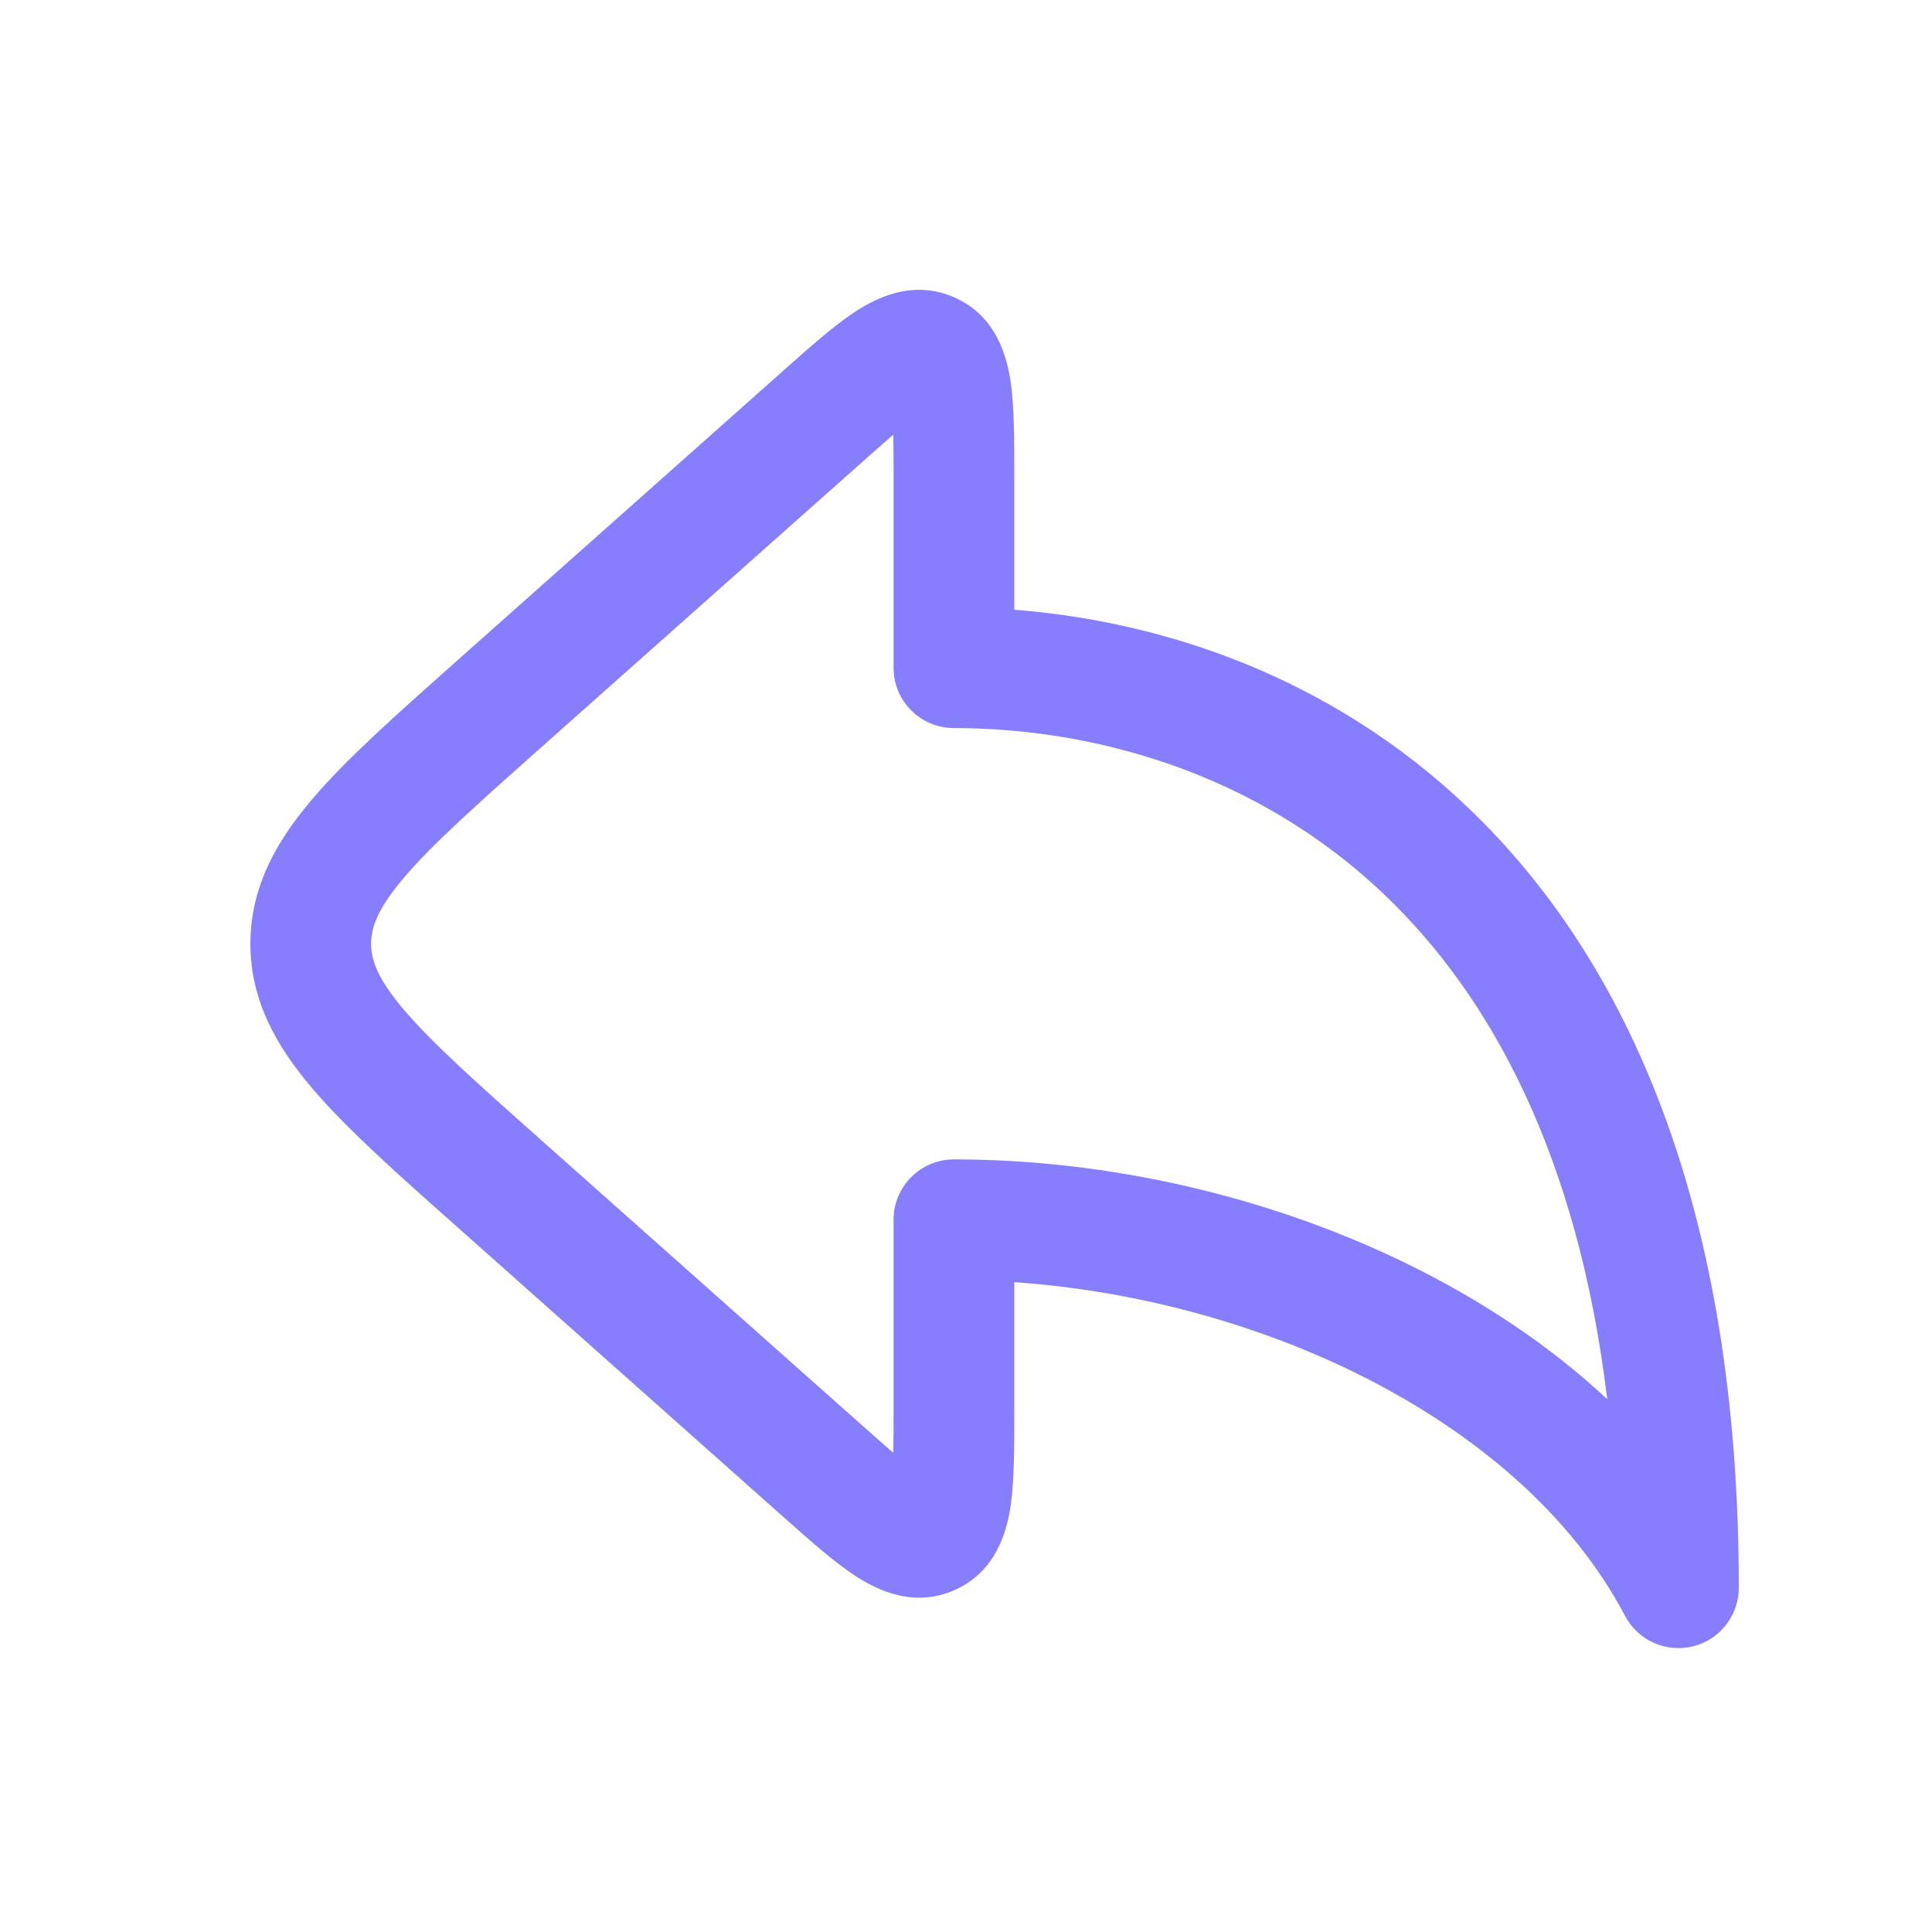
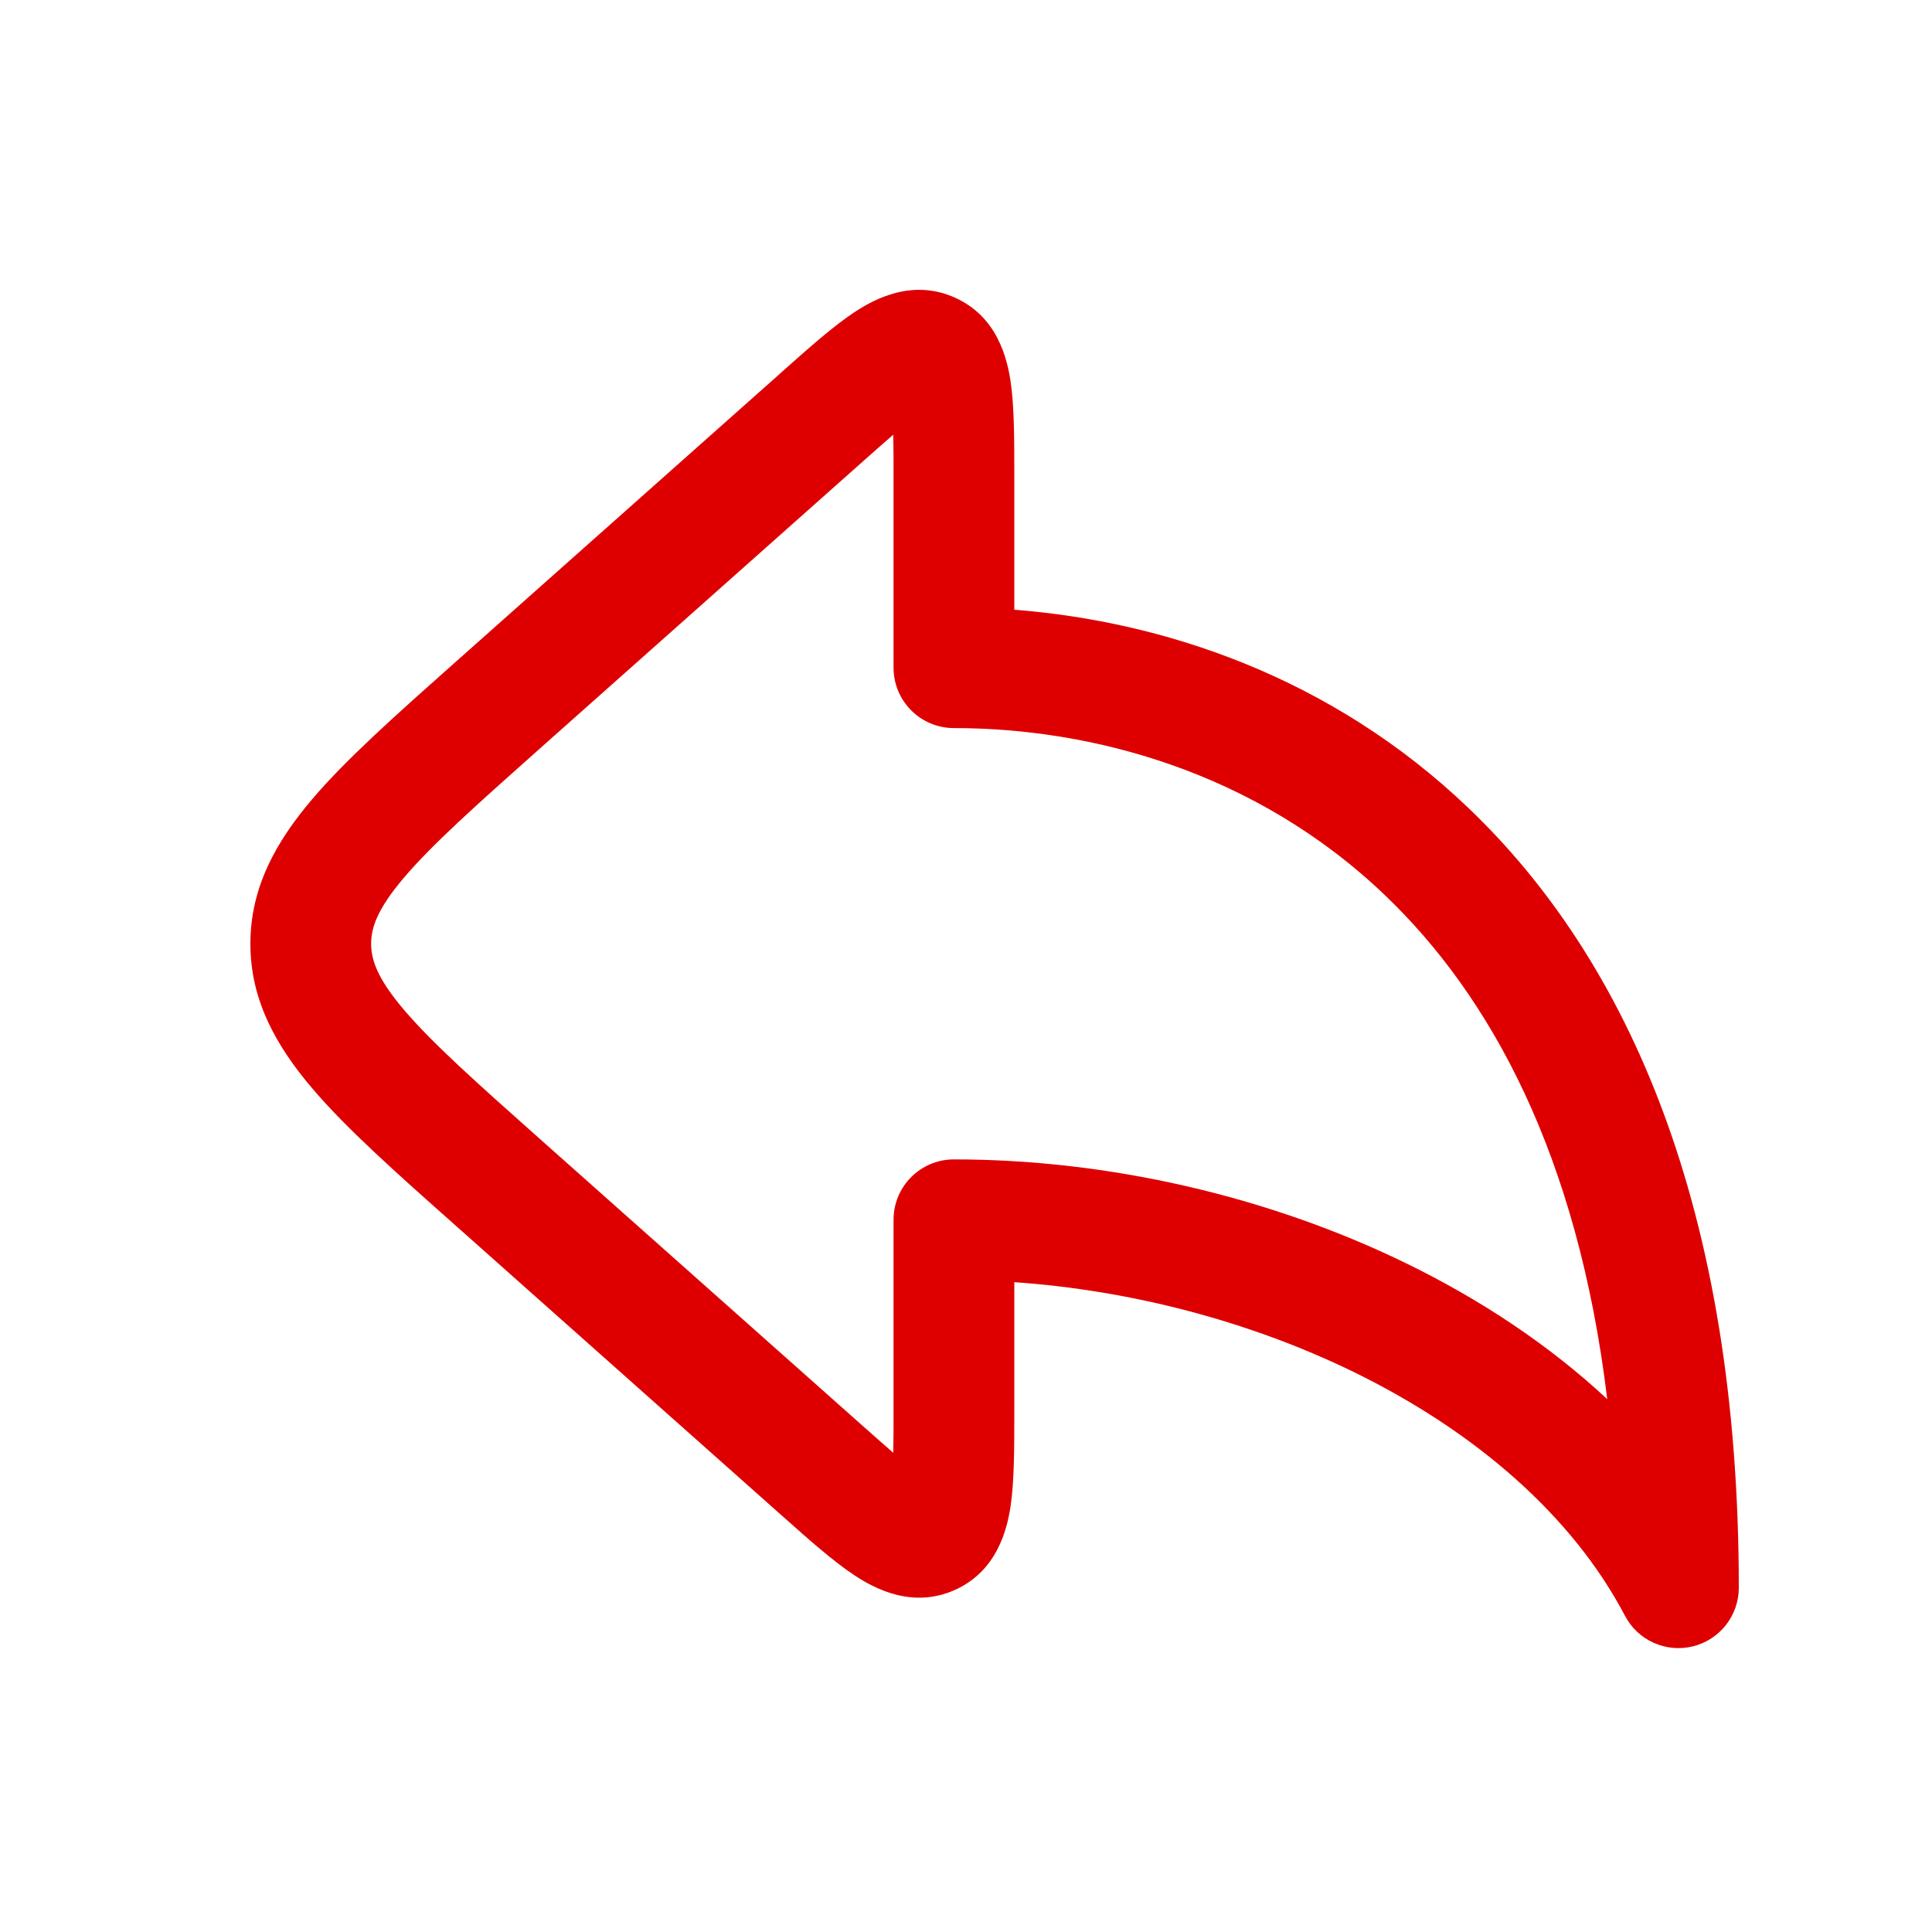
<svg xmlns="http://www.w3.org/2000/svg" width="20" height="20" viewBox="0 0 20 20" fill="none">
-   <path fill-rule="evenodd" clip-rule="evenodd" d="M8.105 3.84C8.094 3.85 8.084 3.859 8.073 3.869L4.728 6.842C4.104 7.397 3.586 7.856 3.231 8.274C2.858 8.713 2.592 9.185 2.592 9.77C2.592 10.354 2.858 10.826 3.231 11.265C3.586 11.683 4.104 12.143 4.728 12.697L8.073 15.671C8.084 15.68 8.094 15.69 8.105 15.699C8.375 15.94 8.628 16.164 8.846 16.308C9.06 16.449 9.449 16.654 9.885 16.459C10.321 16.263 10.426 15.835 10.463 15.582C10.5 15.323 10.5 14.985 10.5 14.624C10.5 14.609 10.5 14.595 10.5 14.581V13.273C11.71 13.357 12.935 13.678 14.008 14.2C15.268 14.815 16.275 15.686 16.822 16.727C16.955 16.981 17.245 17.112 17.525 17.043C17.804 16.974 18 16.724 18 16.436C18 12.502 16.849 9.94 15.203 8.366C13.768 6.993 12.02 6.43 10.5 6.312V4.959C10.5 4.944 10.5 4.93 10.5 4.916C10.5 4.554 10.5 4.216 10.463 3.958C10.426 3.704 10.321 3.276 9.885 3.081C9.449 2.885 9.06 3.09 8.846 3.231C8.628 3.375 8.375 3.6 8.105 3.84ZM9.247 4.5C9.153 4.581 9.041 4.681 8.903 4.803L5.593 7.745C4.925 8.339 4.475 8.741 4.183 9.084C3.903 9.413 3.842 9.606 3.842 9.77C3.842 9.933 3.903 10.126 4.183 10.455C4.475 10.798 4.925 11.2 5.593 11.794L8.903 14.736C9.041 14.858 9.153 14.958 9.247 15.039C9.25 14.915 9.25 14.764 9.25 14.581V12.627C9.25 12.281 9.53 12.002 9.875 12.002C11.469 12.002 13.125 12.38 14.555 13.077C15.321 13.45 16.034 13.921 16.638 14.484C16.331 11.944 15.423 10.306 14.339 9.269C12.989 7.977 11.283 7.537 9.875 7.537C9.53 7.537 9.25 7.258 9.25 6.912V4.959C9.25 4.775 9.25 4.624 9.247 4.5Z" fill="#877EFF" />
+   <path fill-rule="evenodd" clip-rule="evenodd" d="M8.105 3.84C8.094 3.85 8.084 3.859 8.073 3.869L4.728 6.842C4.104 7.397 3.586 7.856 3.231 8.274C2.858 8.713 2.592 9.185 2.592 9.77C2.592 10.354 2.858 10.826 3.231 11.265C3.586 11.683 4.104 12.143 4.728 12.697L8.073 15.671C8.084 15.68 8.094 15.69 8.105 15.699C8.375 15.94 8.628 16.164 8.846 16.308C9.06 16.449 9.449 16.654 9.885 16.459C10.321 16.263 10.426 15.835 10.463 15.582C10.5 15.323 10.5 14.985 10.5 14.624C10.5 14.609 10.5 14.595 10.5 14.581V13.273C11.71 13.357 12.935 13.678 14.008 14.2C15.268 14.815 16.275 15.686 16.822 16.727C16.955 16.981 17.245 17.112 17.525 17.043C17.804 16.974 18 16.724 18 16.436C18 12.502 16.849 9.94 15.203 8.366C13.768 6.993 12.02 6.43 10.5 6.312V4.959C10.5 4.944 10.5 4.93 10.5 4.916C10.5 4.554 10.5 4.216 10.463 3.958C10.426 3.704 10.321 3.276 9.885 3.081C9.449 2.885 9.06 3.09 8.846 3.231C8.628 3.375 8.375 3.6 8.105 3.84ZM9.247 4.5C9.153 4.581 9.041 4.681 8.903 4.803L5.593 7.745C4.925 8.339 4.475 8.741 4.183 9.084C3.903 9.413 3.842 9.606 3.842 9.77C3.842 9.933 3.903 10.126 4.183 10.455C4.475 10.798 4.925 11.2 5.593 11.794L8.903 14.736C9.041 14.858 9.153 14.958 9.247 15.039C9.25 14.915 9.25 14.764 9.25 14.581V12.627C9.25 12.281 9.53 12.002 9.875 12.002C11.469 12.002 13.125 12.38 14.555 13.077C15.321 13.45 16.034 13.921 16.638 14.484C16.331 11.944 15.423 10.306 14.339 9.269C12.989 7.977 11.283 7.537 9.875 7.537C9.53 7.537 9.25 7.258 9.25 6.912V4.959C9.25 4.775 9.25 4.624 9.247 4.5Z" fill="#DE0000" />
</svg>
